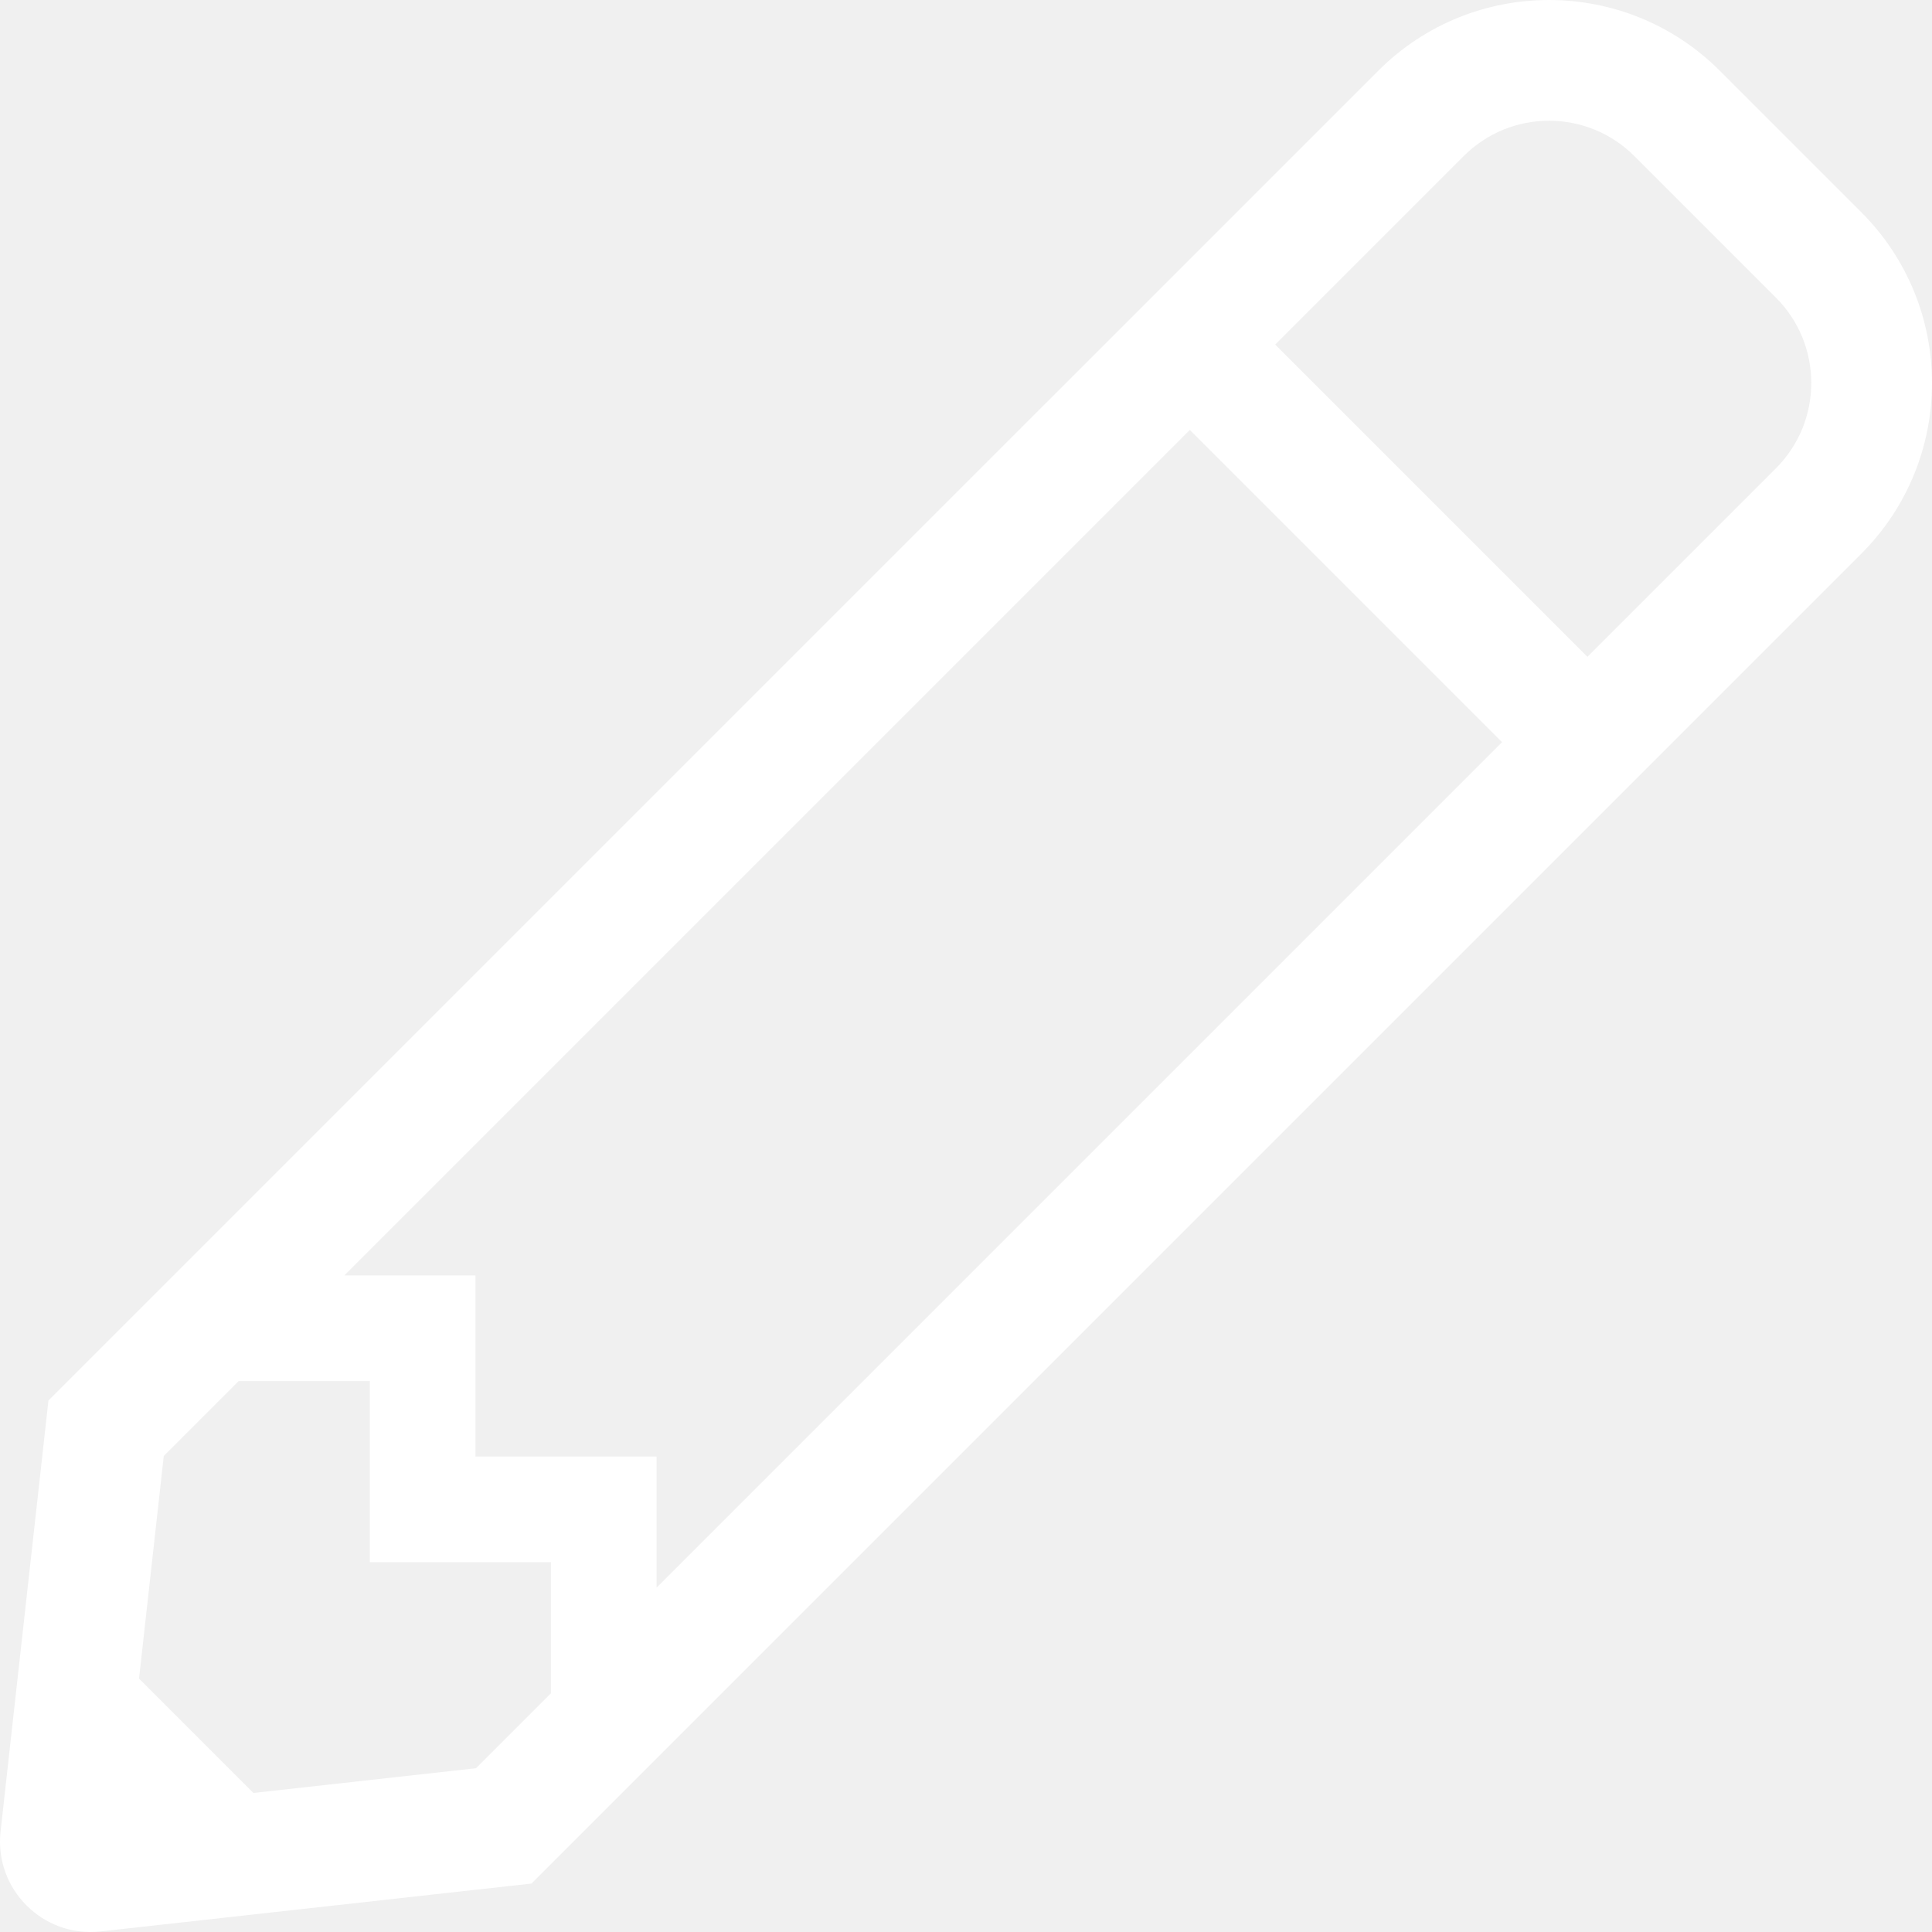
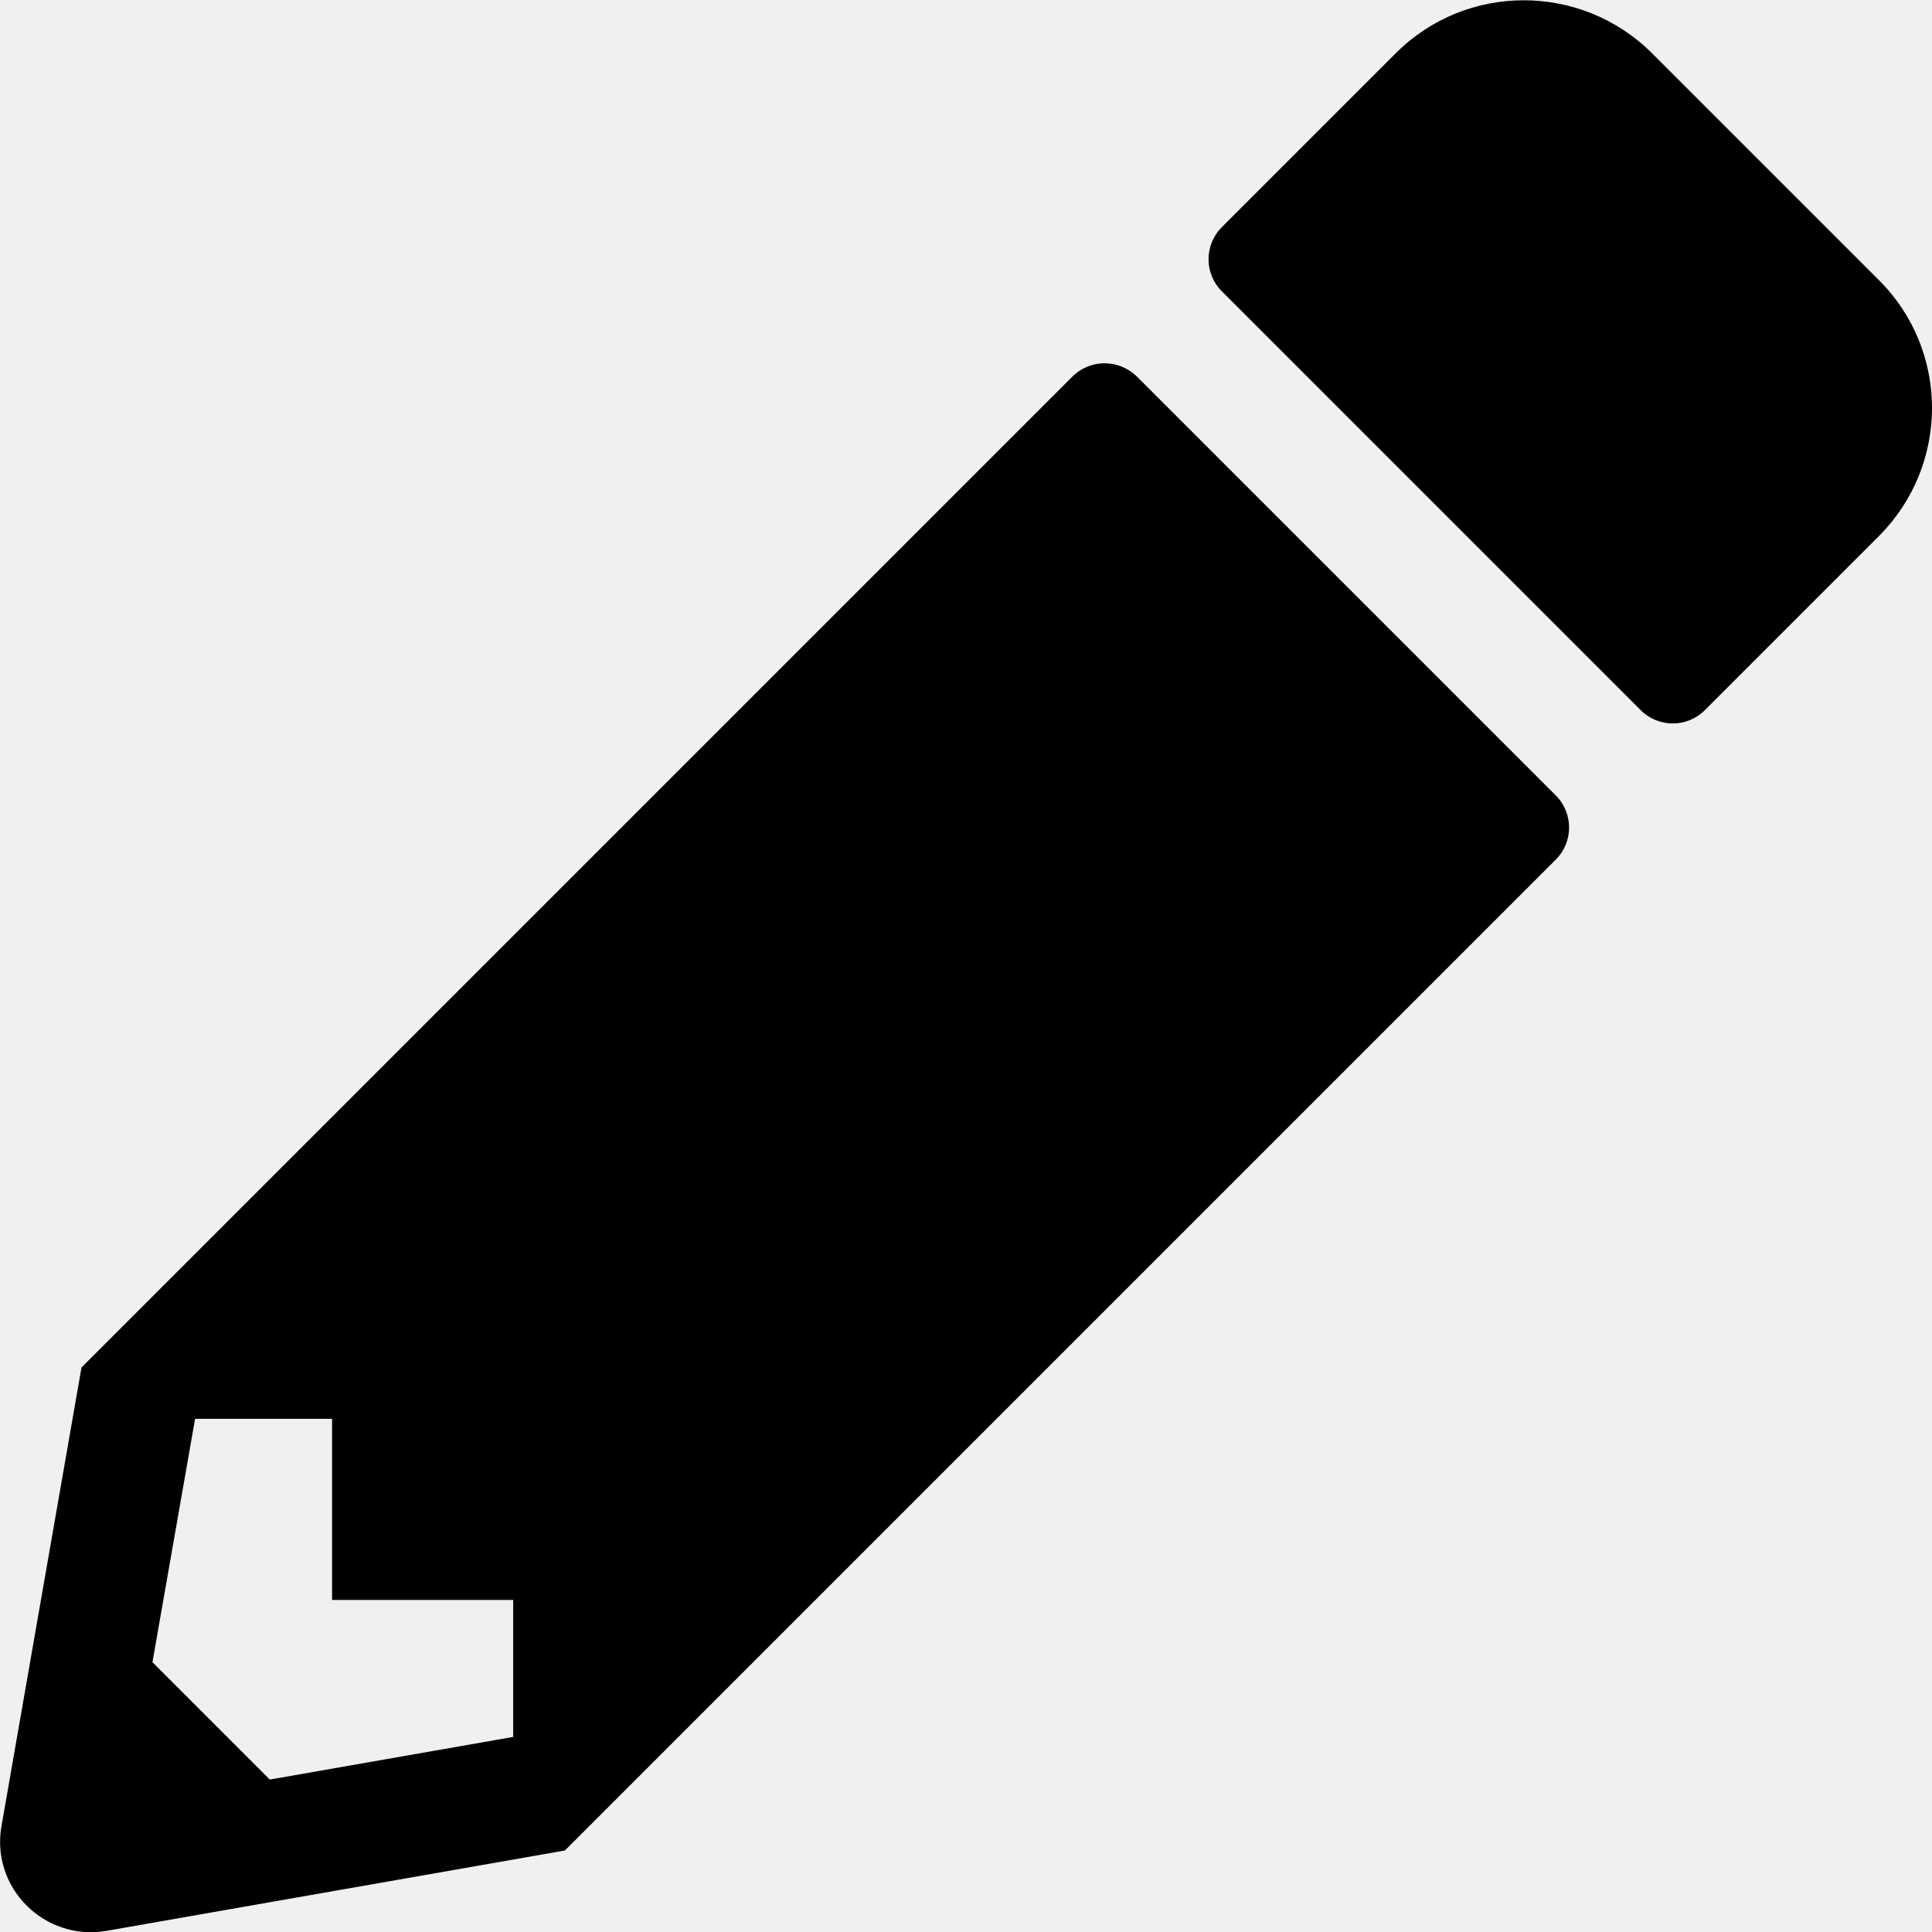
<svg xmlns="http://www.w3.org/2000/svg" viewBox="0 0 512 512">
-   <path fill="#fff" d="M493.255 56.236l-37.49-37.49c-24.993-24.993-65.515-24.994-90.51 0L12.838 371.162.151 485.346c-1.698 15.286 11.22 28.203 26.504 26.504l114.184-12.687 352.417-352.417c24.992-24.994 24.992-65.517-.001-90.51zm-95.196 140.45L174 420.745V386h-48v-48H91.255l224.059-224.059 82.745 82.745zM126.147 468.598l-58.995 6.555-30.305-30.305 6.555-58.995L63.255 366H98v48h48v34.745l-19.853 19.853zm344.48-344.48l-49.941 49.941-82.745-82.745 49.941-49.941c12.505-12.505 32.748-12.507 45.255 0l37.49 37.49c12.506 12.506 12.507 32.747 0 45.255z" />
+   <path d="M497.9 142.1l-46.1 46.1c-4.7 4.7-12.3 4.7-17 0l-111-111c-4.7-4.7-4.7-12.3 0-17l46.1-46.1c18.7-18.7 49.1-18.7 67.9 0l60.1 60.1c18.8 18.7 18.8 49.1 0 67.9zM284.2 99.8L21.6 362.4.4 483.9c-2.9 16.4 11.4 30.6 27.8 27.8l121.5-21.3 262.6-262.6c4.7-4.7 4.7-12.3 0-17l-111-111c-4.8-4.7-12.4-4.7-17.1 0zM88 424h48v36.3l-64.5 11.3-31.1-31.1L51.7 376H88v48z" />
</svg>
